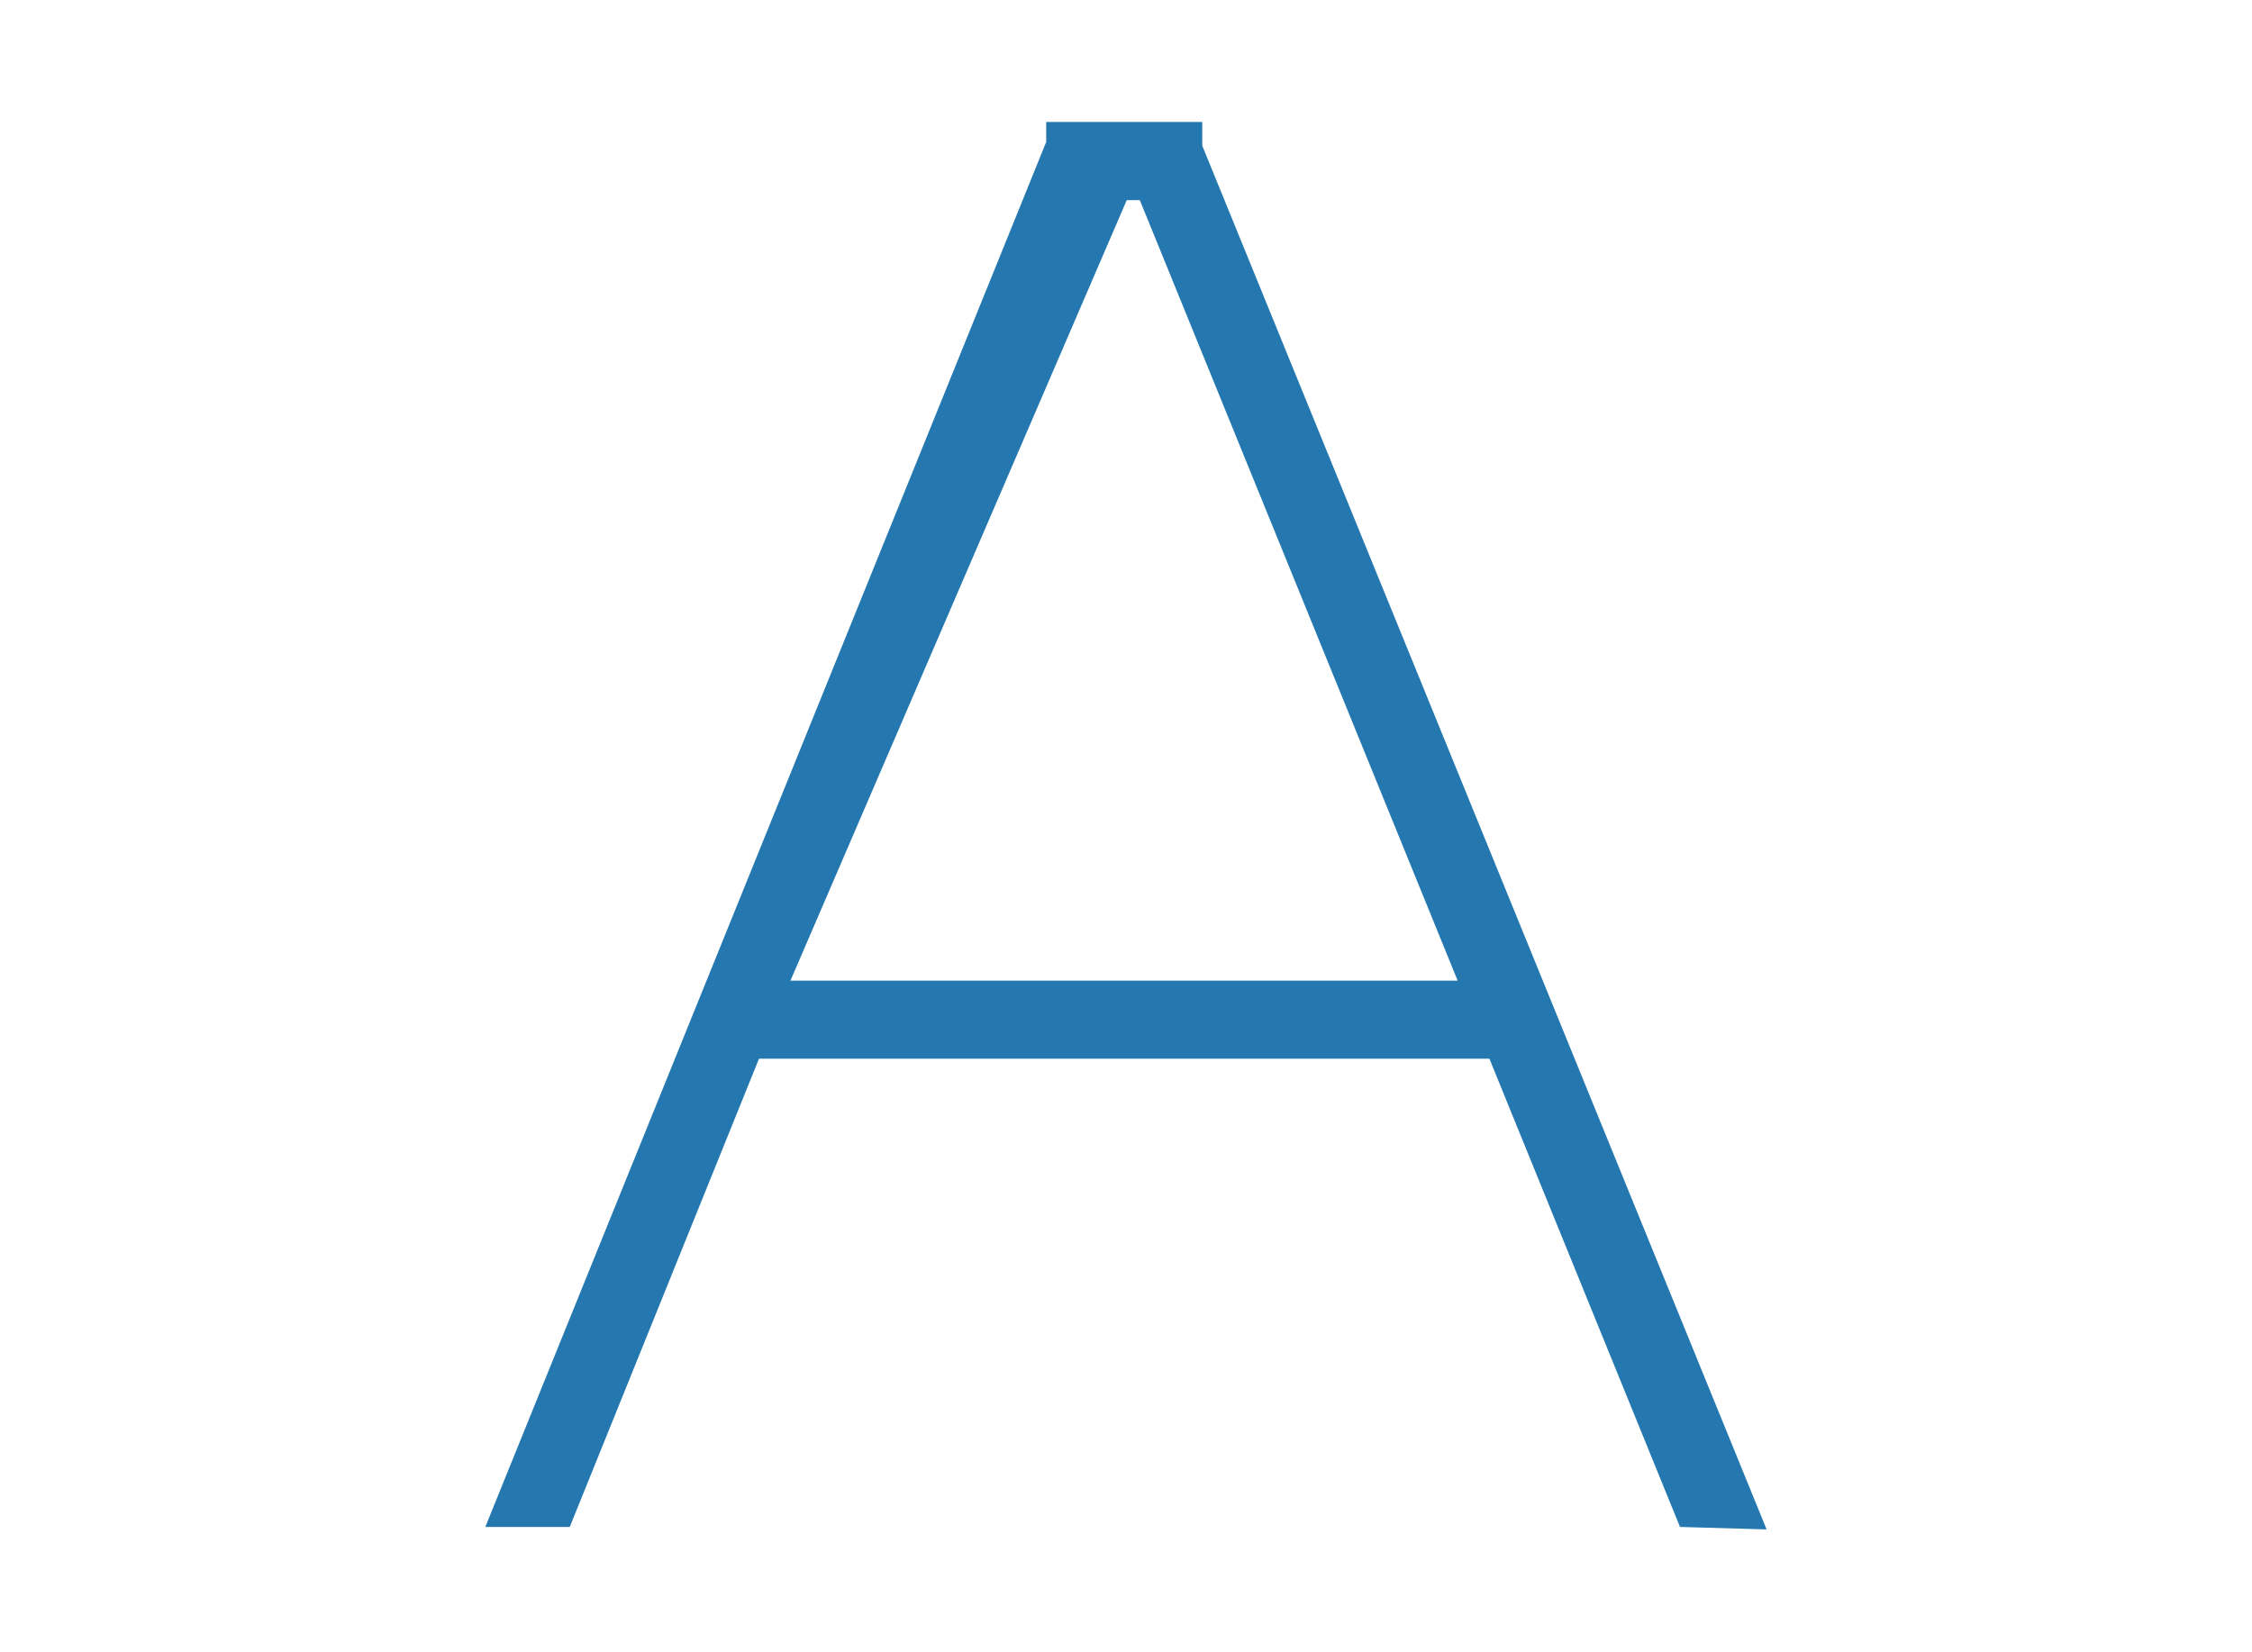
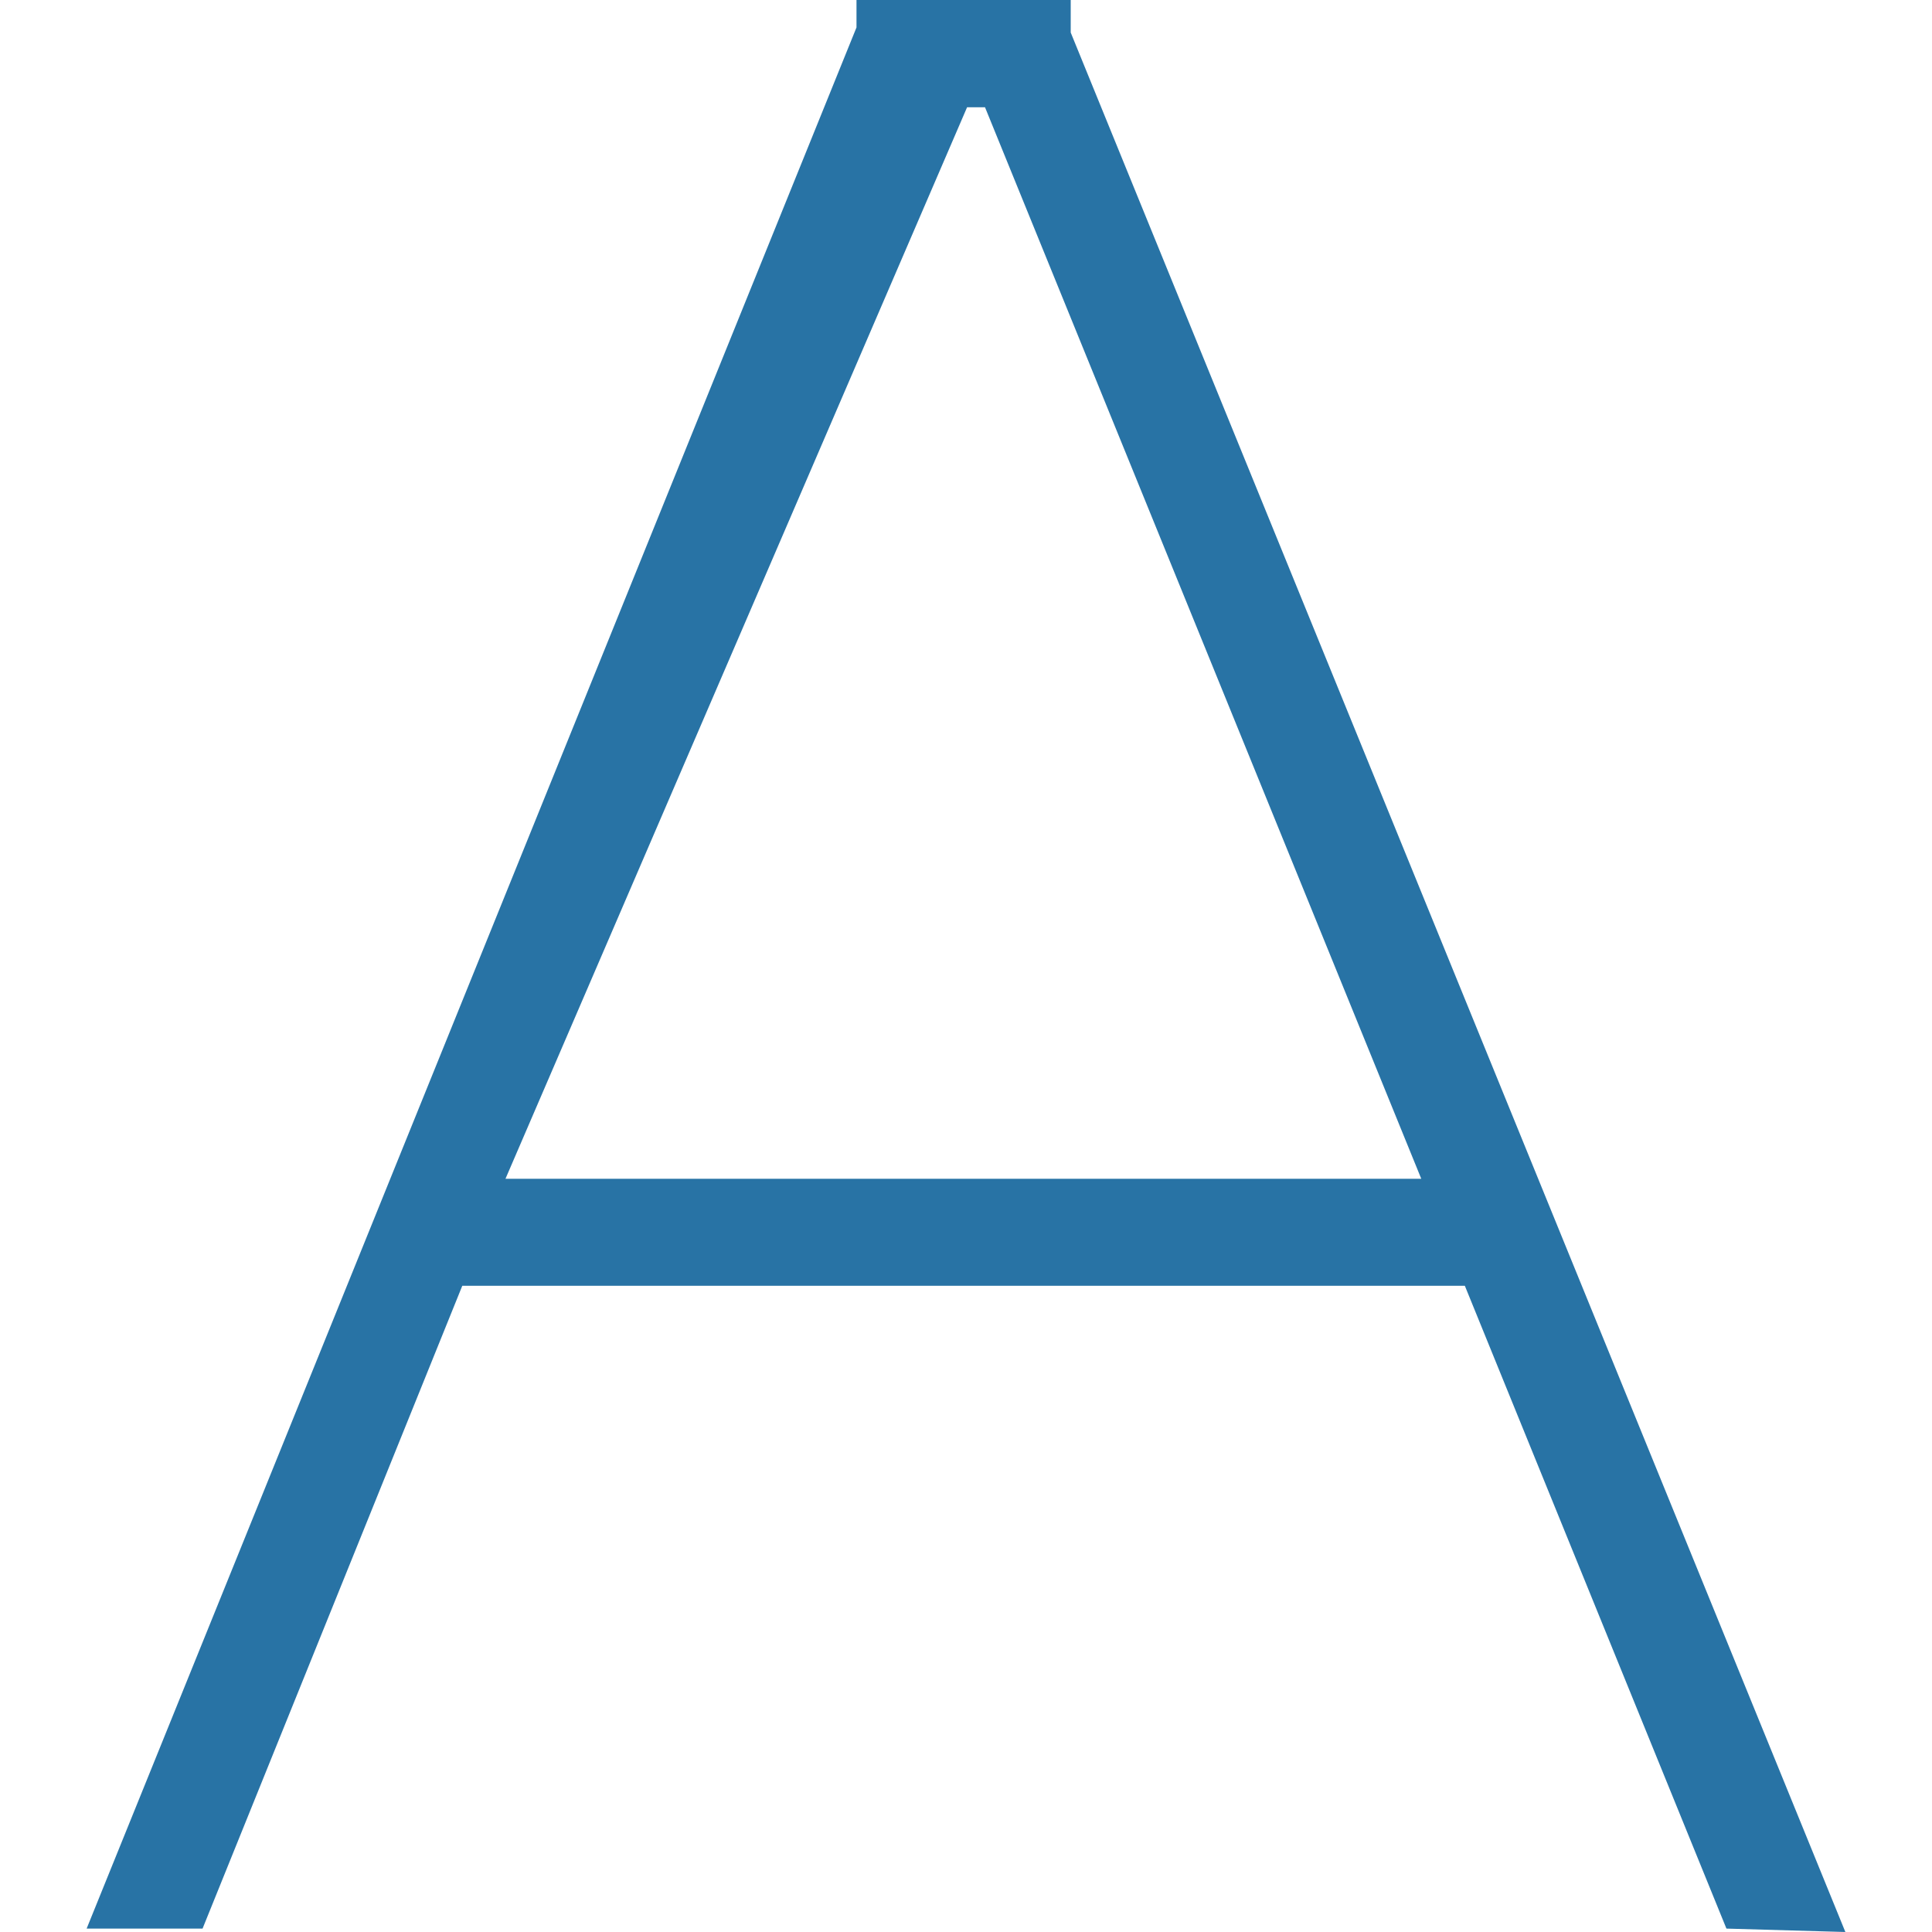
- <svg xmlns="http://www.w3.org/2000/svg" version="1.1" x="0px" y="0px" width="30px" height="22px" viewBox="0 0 30 22" style="enable-background:new 0 0 30 22;" xml:space="preserve">
+ <svg xmlns="http://www.w3.org/2000/svg" version="1.1" x="0px" y="0px" width="25px" height="25px" viewBox="0 0 25 25" style="enable-background:new 0 0 25 25;" xml:space="preserve">
  <g id="图层_2">
</g>
  <g id="图层_1">
-     <g id="图层_1_1_">
-       <g id="矩形_48">
-         <g>
-           <path style="fill:#2578AF;" d="M16.016,1.941V1.625h-2.079v0.266L6.465,20.342H7.59l2.521-6.238h9.73l2.539,6.238l1.154,0.033      L16.016,1.941z M10.53,13.064l4.48-10.398h0.174l4.234,10.398H10.53z" />
+     <g id="图层_1_2_">
+       <g id="图层_1_1_">
+         <g id="矩形_48">
+           <g>
+             <path style="fill:#2873A5;" d="M13.855,0.421V0h-2.772v0.355L1.121,24.956h1.5l3.361-8.318h12.973l3.385,8.318L23.879,25       L13.855,0.421z M6.541,15.253l5.973-13.865h0.232l5.645,13.865H6.541z" />
+           </g>
        </g>
      </g>
    </g>
  </g>
</svg>
